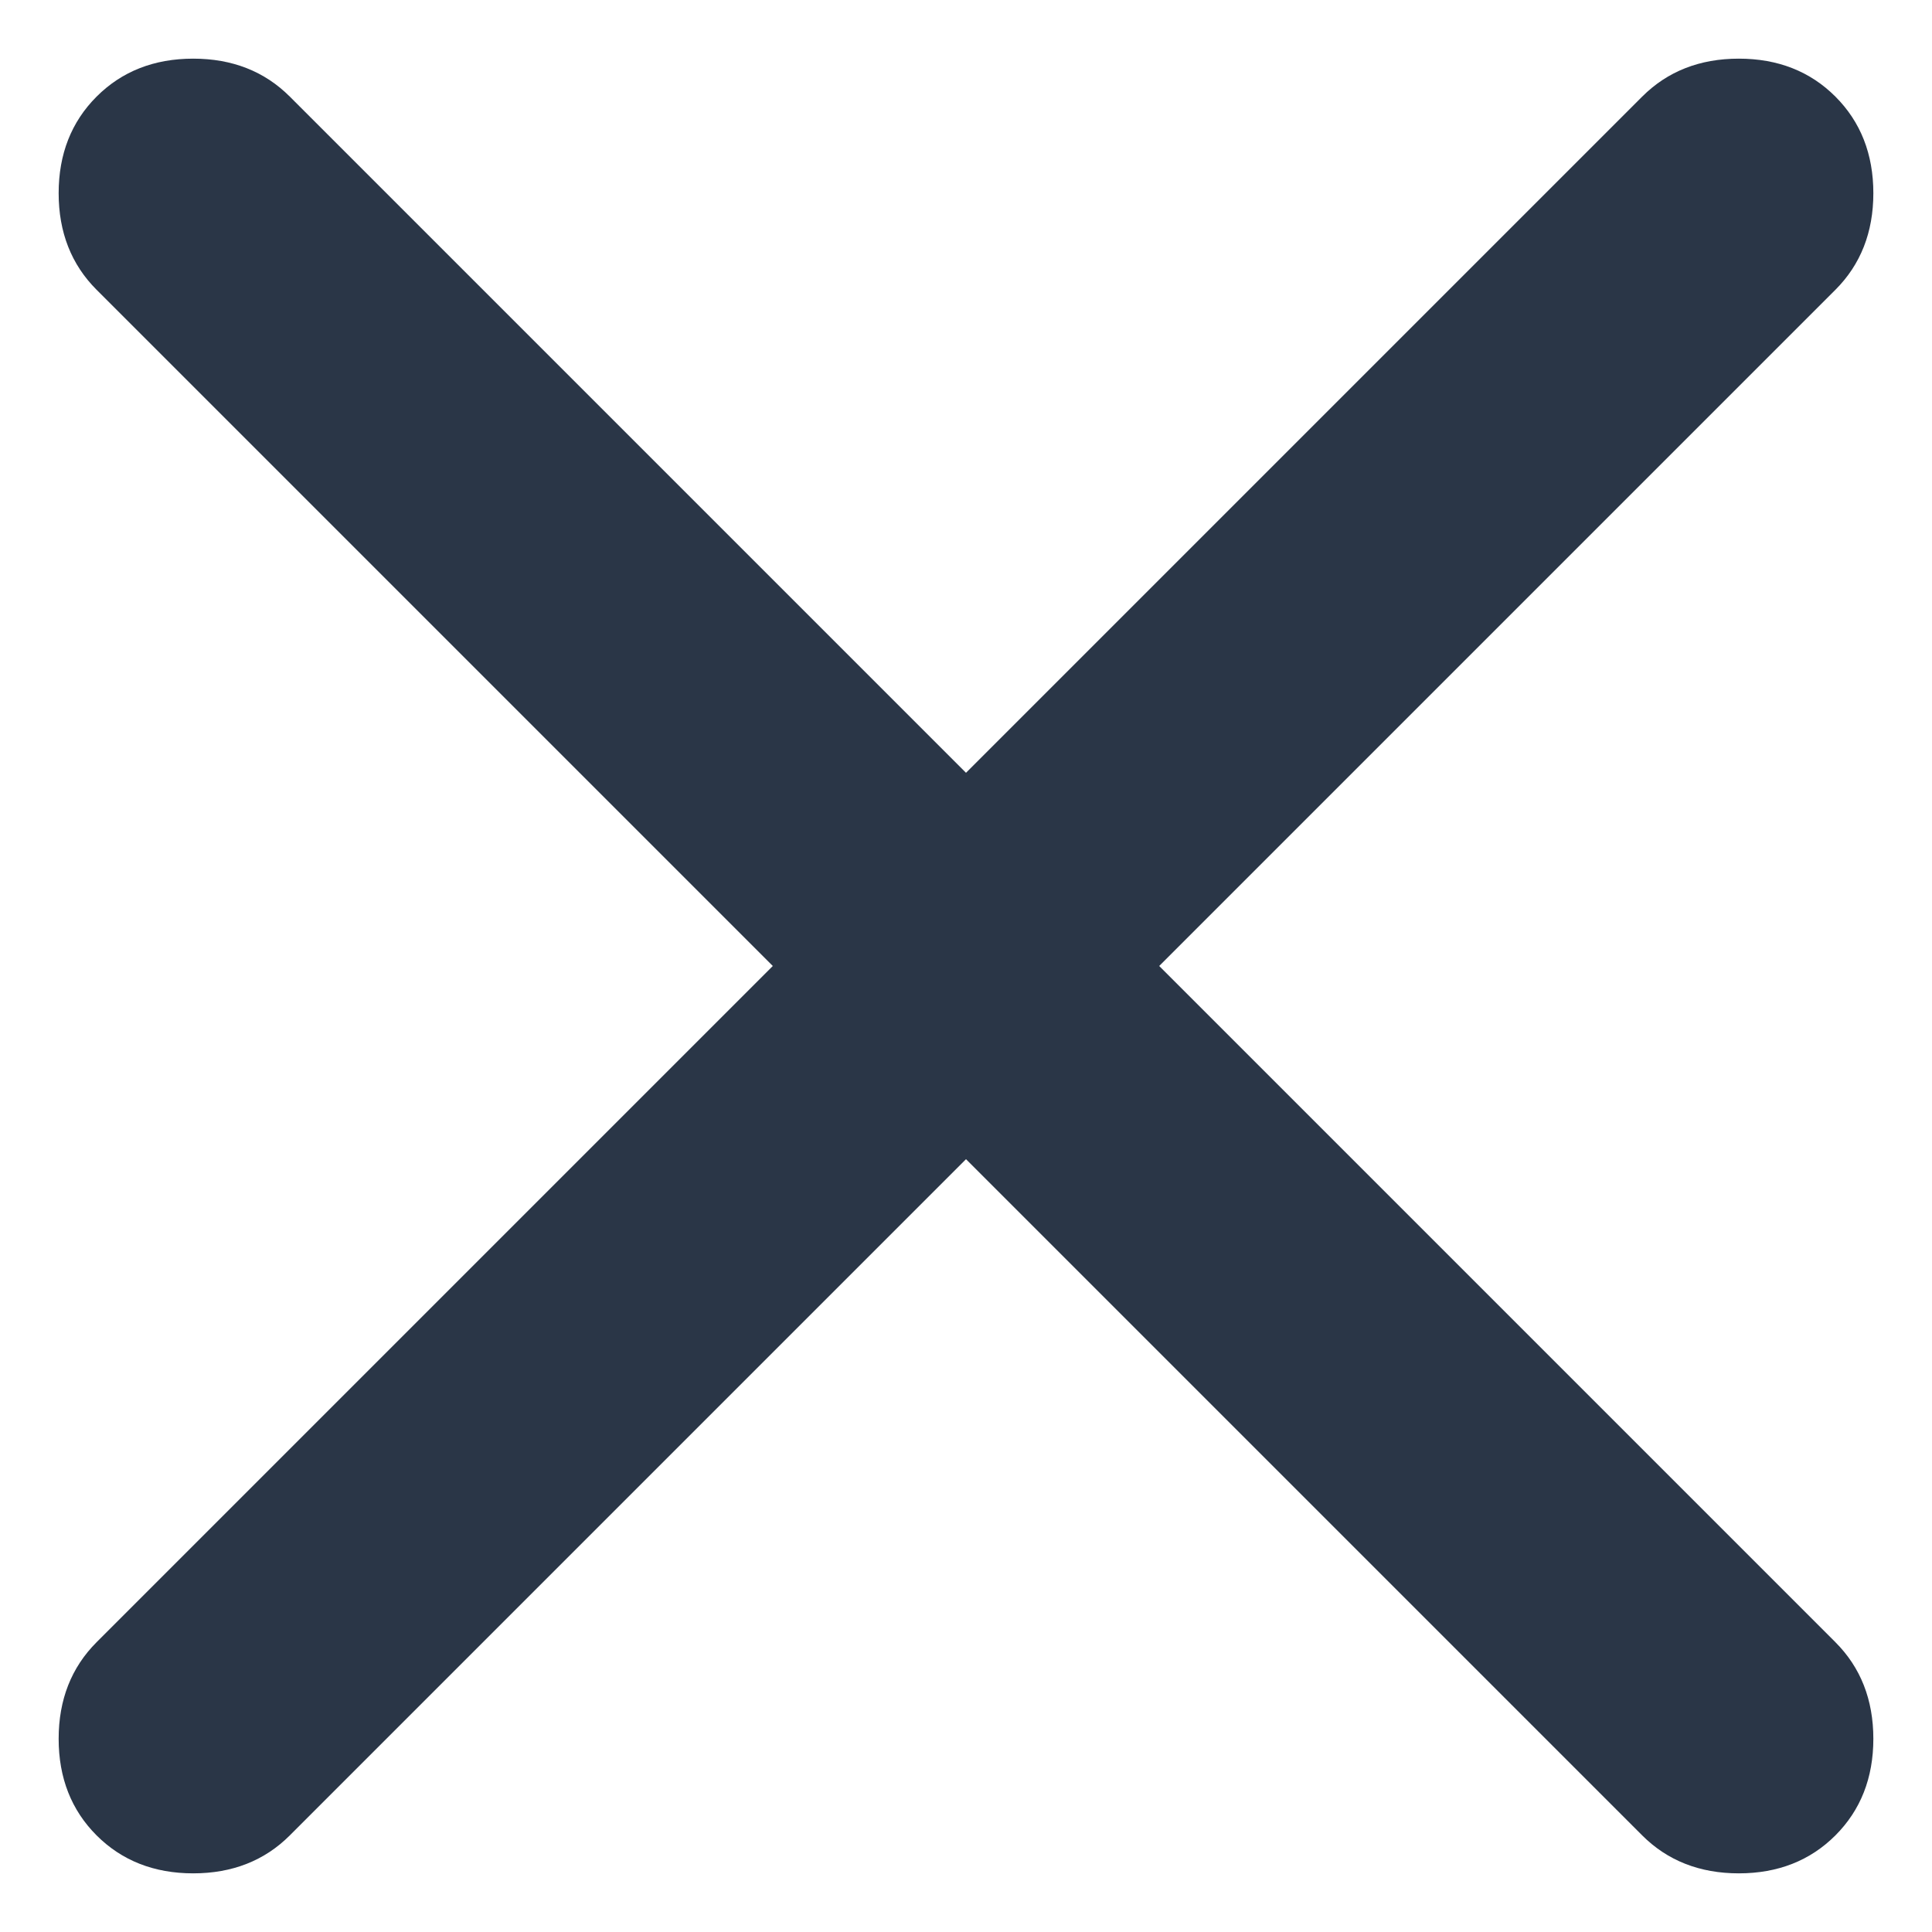
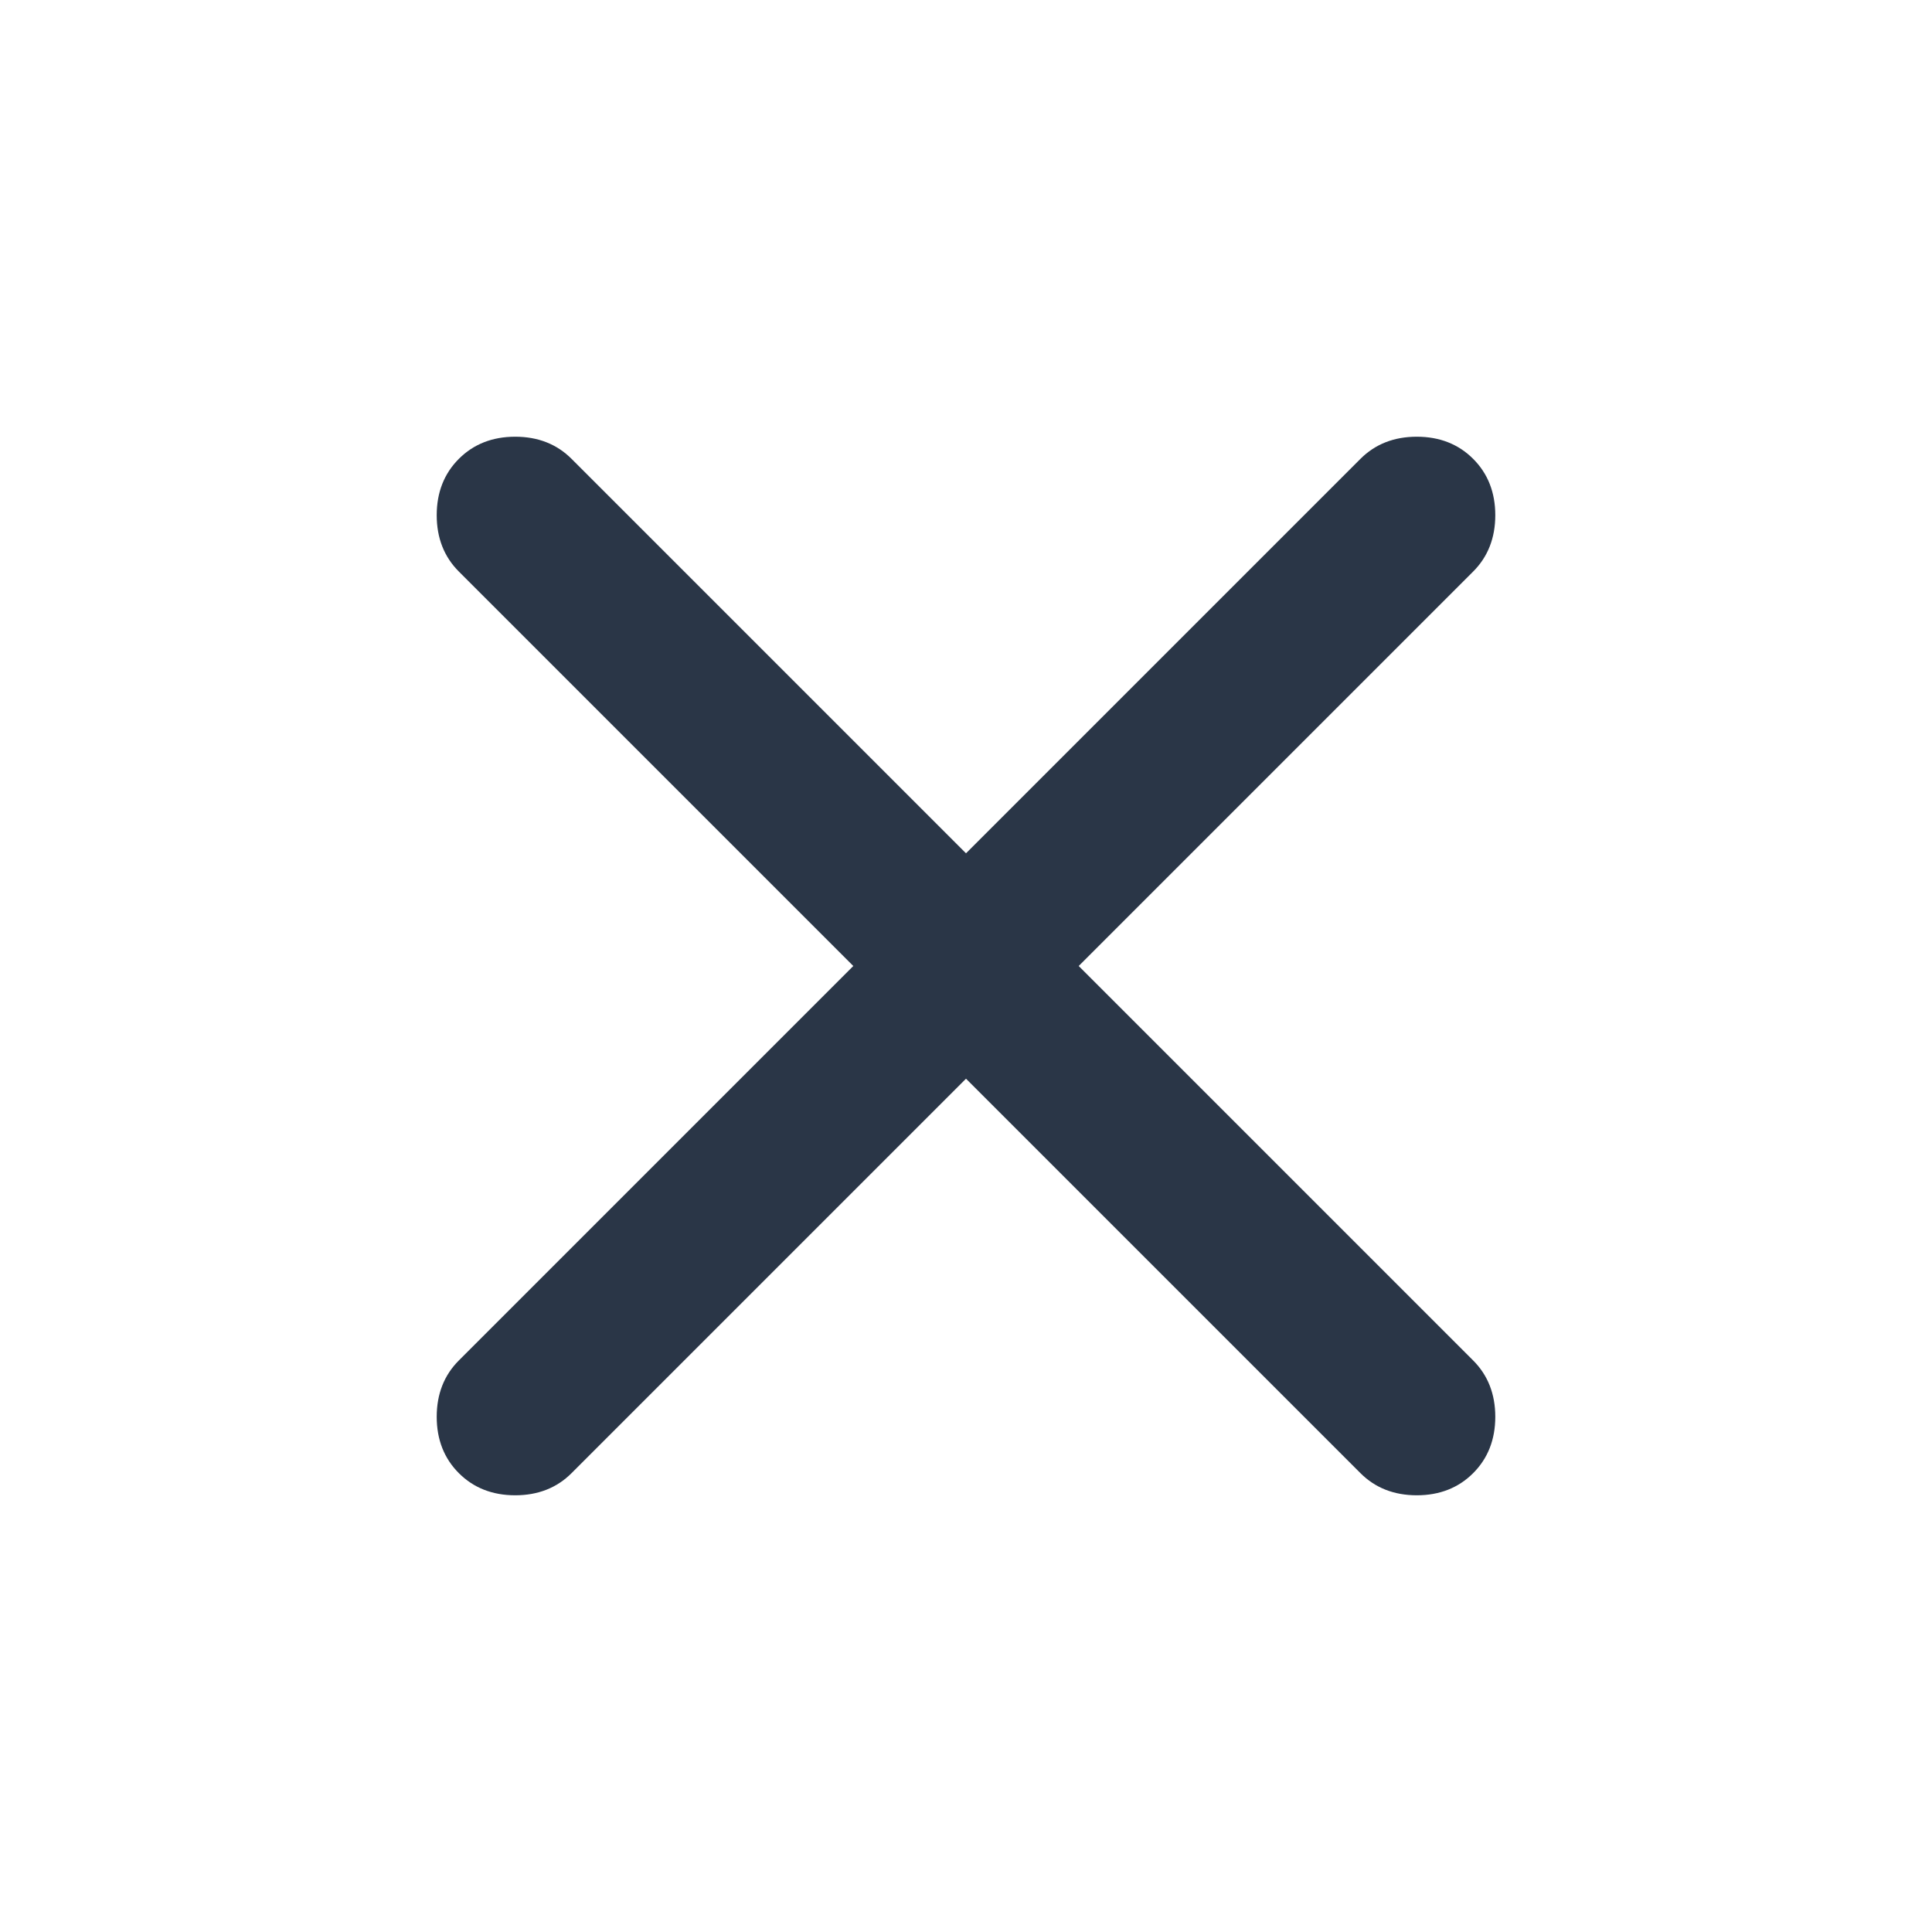
- <svg xmlns="http://www.w3.org/2000/svg" width="14" height="14" viewBox="0 0 14 14" fill="none">
-   <path d="M7 8.4L2.1 13.3C1.917 13.483 1.683 13.575 1.4 13.575C1.117 13.575 0.883 13.483 0.7 13.3C0.517 13.117 0.425 12.883 0.425 12.6C0.425 12.317 0.517 12.083 0.7 11.9L5.6 7L0.7 2.1C0.517 1.917 0.425 1.683 0.425 1.4C0.425 1.117 0.517 0.883 0.7 0.7C0.883 0.517 1.117 0.425 1.4 0.425C1.683 0.425 1.917 0.517 2.1 0.7L7 5.6L11.9 0.7C12.083 0.517 12.317 0.425 12.6 0.425C12.883 0.425 13.117 0.517 13.3 0.7C13.483 0.883 13.575 1.117 13.575 1.4C13.575 1.683 13.483 1.917 13.3 2.1L8.4 7L13.3 11.9C13.483 12.083 13.575 12.317 13.575 12.6C13.575 12.883 13.483 13.117 13.3 13.3C13.117 13.483 12.883 13.575 12.6 13.575C12.317 13.575 12.083 13.483 11.9 13.3L7 8.4Z" fill="#2A3647" />
+ <svg xmlns="http://www.w3.org/2000/svg" width="24" height="24" viewBox="0 0 24 24" fill="none">
+   <mask id="mask0_277433_4344" style="mask-type:alpha" maskUnits="userSpaceOnUse" x="0" y="0" width="24" height="24">
+     <rect width="24" height="24" fill="#D9D9D9" />
+   </mask>
+   <g mask="url(#mask0_277433_4344)">
+     <path d="M12 13.4L7.1 18.3C6.917 18.483 6.683 18.575 6.4 18.575C6.117 18.575 5.883 18.483 5.7 18.3C5.517 18.117 5.425 17.883 5.425 17.6C5.425 17.317 5.517 17.083 5.7 16.9L10.6 12L5.7 7.1C5.517 6.917 5.425 6.683 5.425 6.4C5.425 6.117 5.517 5.883 5.7 5.7C5.883 5.517 6.117 5.425 6.4 5.425C6.683 5.425 6.917 5.517 7.1 5.7L12 10.6L16.9 5.7C17.083 5.517 17.317 5.425 17.6 5.425C17.883 5.425 18.117 5.517 18.3 5.7C18.483 5.883 18.575 6.117 18.575 6.4C18.575 6.683 18.483 6.917 18.3 7.1L13.4 12L18.3 16.9C18.483 17.083 18.575 17.317 18.575 17.6C18.575 17.883 18.483 18.117 18.3 18.3C18.117 18.483 17.883 18.575 17.6 18.575C17.317 18.575 17.083 18.483 16.9 18.3L12 13.4Z" fill="#2A3647" />
+   </g>
</svg>
